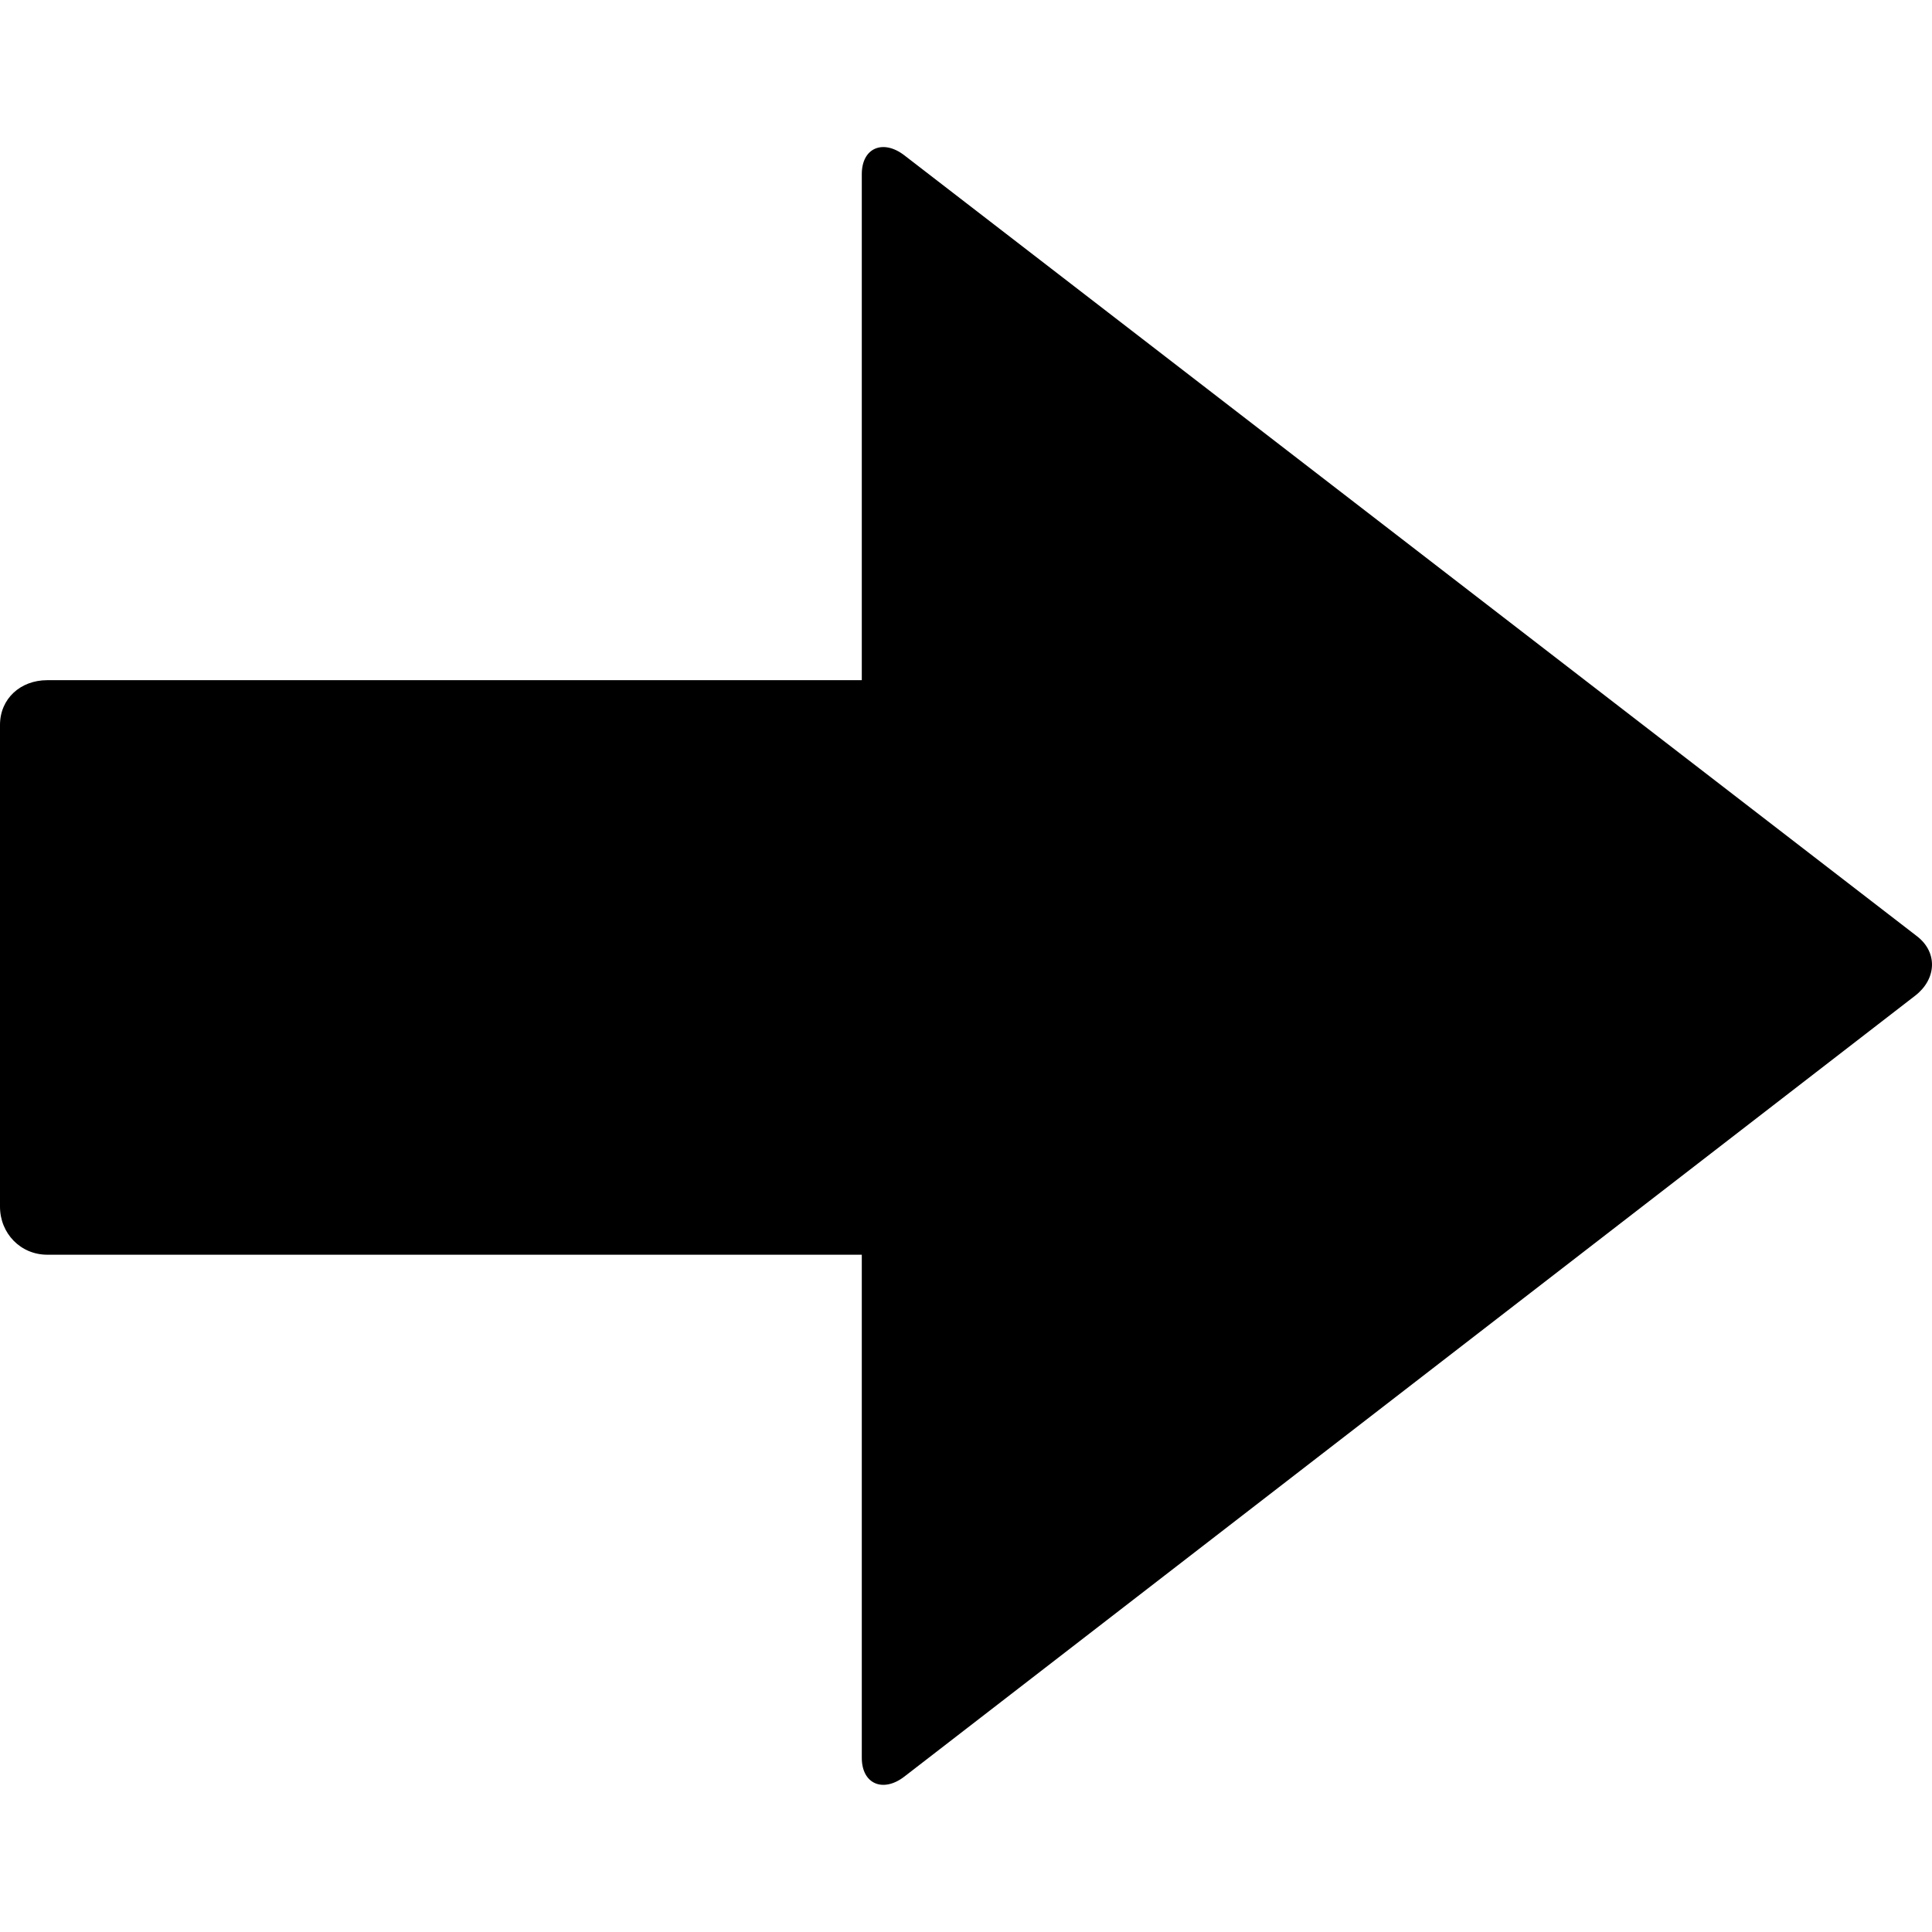
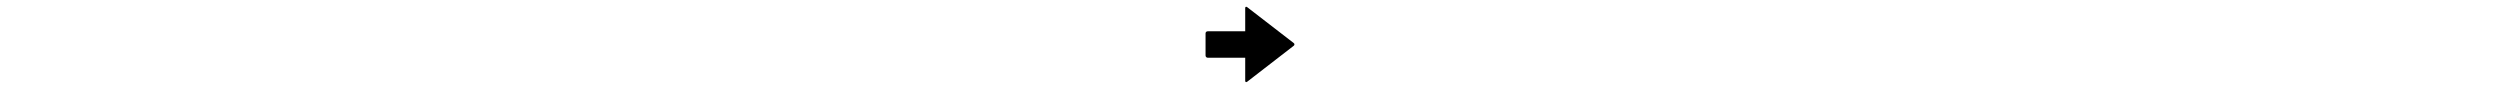
- <svg xmlns="http://www.w3.org/2000/svg" version="1.1" id="Ebene_1" x="0px" y="0px" viewBox="0 0 32 32" style="enable-background:new 0 0 32 32;" xml:space="preserve" width="32px" height="32px" class="br-symbol-library">
+ <svg xmlns="http://www.w3.org/2000/svg" version="1.1" id="Ebene_1" x="0px" y="0px" viewBox="0 0 32 32" style="enable-background:new 0 0 32 32;" xml:space="preserve" width="900px" height="32px" class="br-symbol-library">
  <g id="ArrowRight">
    <path d="M31.754,15.509L14.978,2.572c-0.348-0.268-0.704-0.128-0.704,0.313v8.381H0.782C0.341,11.266,0,11.57,0,12.008v7.978   c0,0.443,0.341,0.796,0.782,0.796h13.492v8.332c0,0.441,0.358,0.581,0.706,0.311l16.742-12.934   C32.071,16.221,32.102,15.78,31.754,15.509z" />
  </g>
  <g id="Ebene_1_1_">
</g>
</svg>
